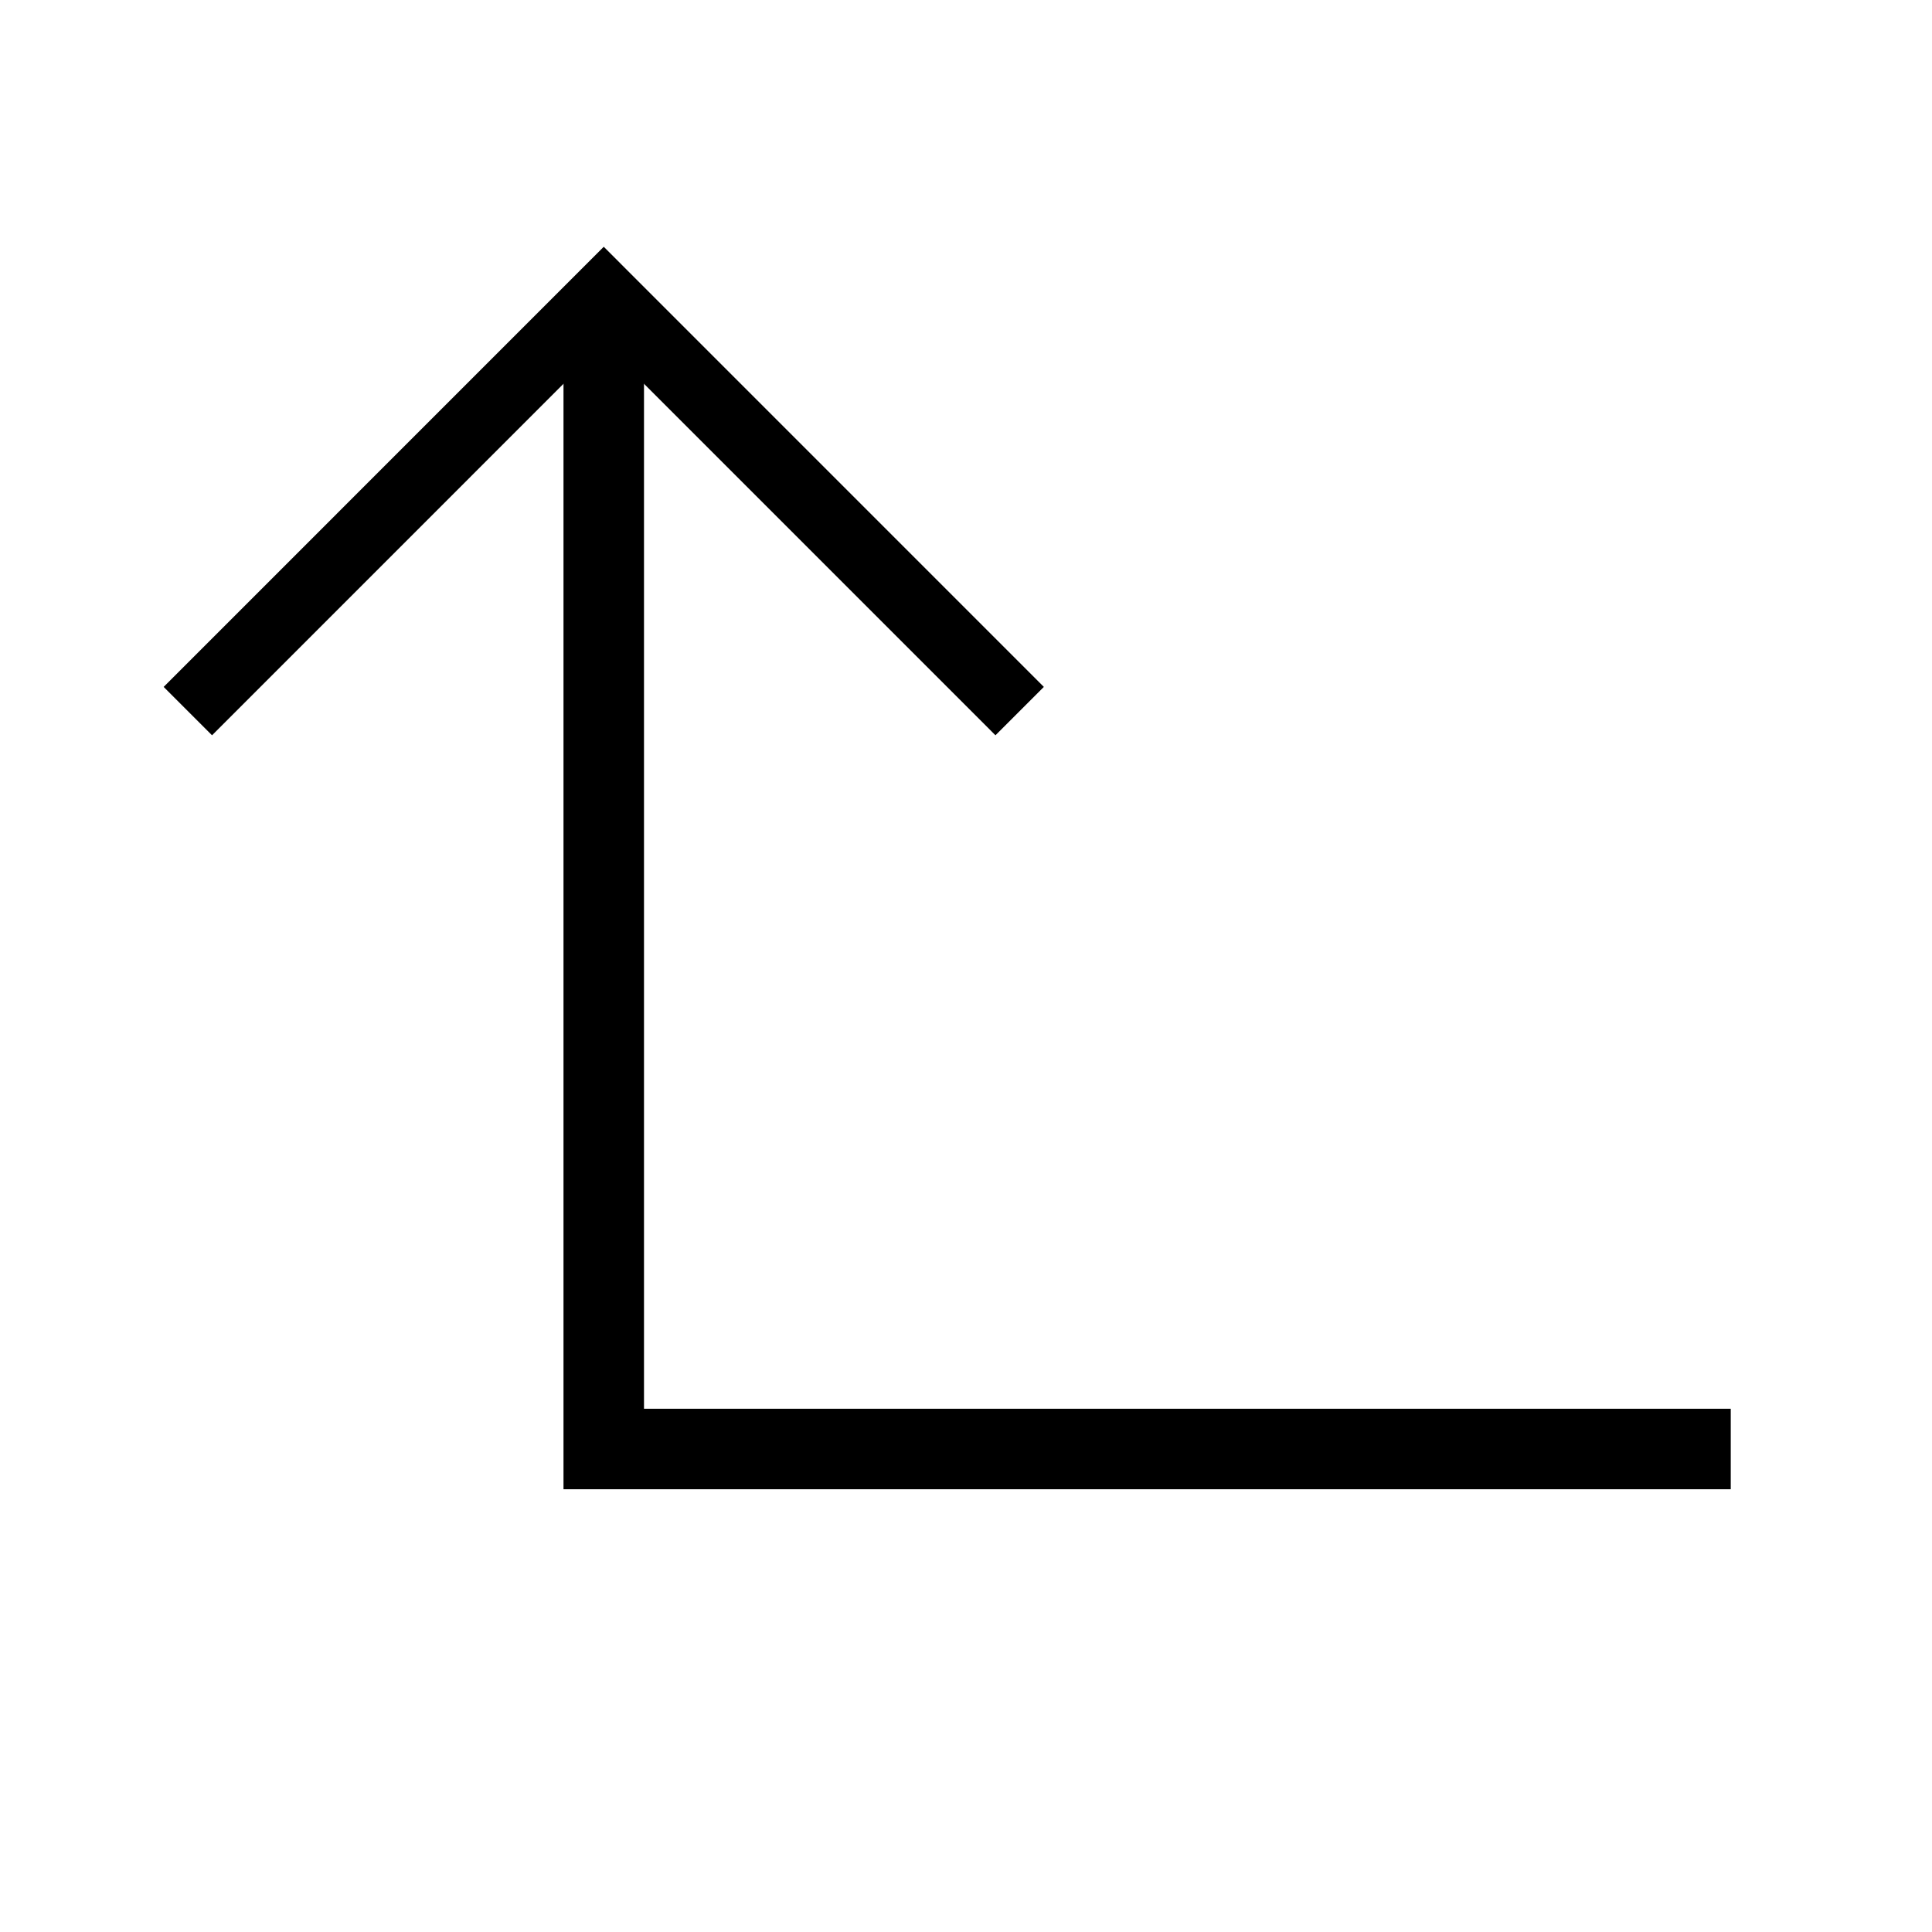
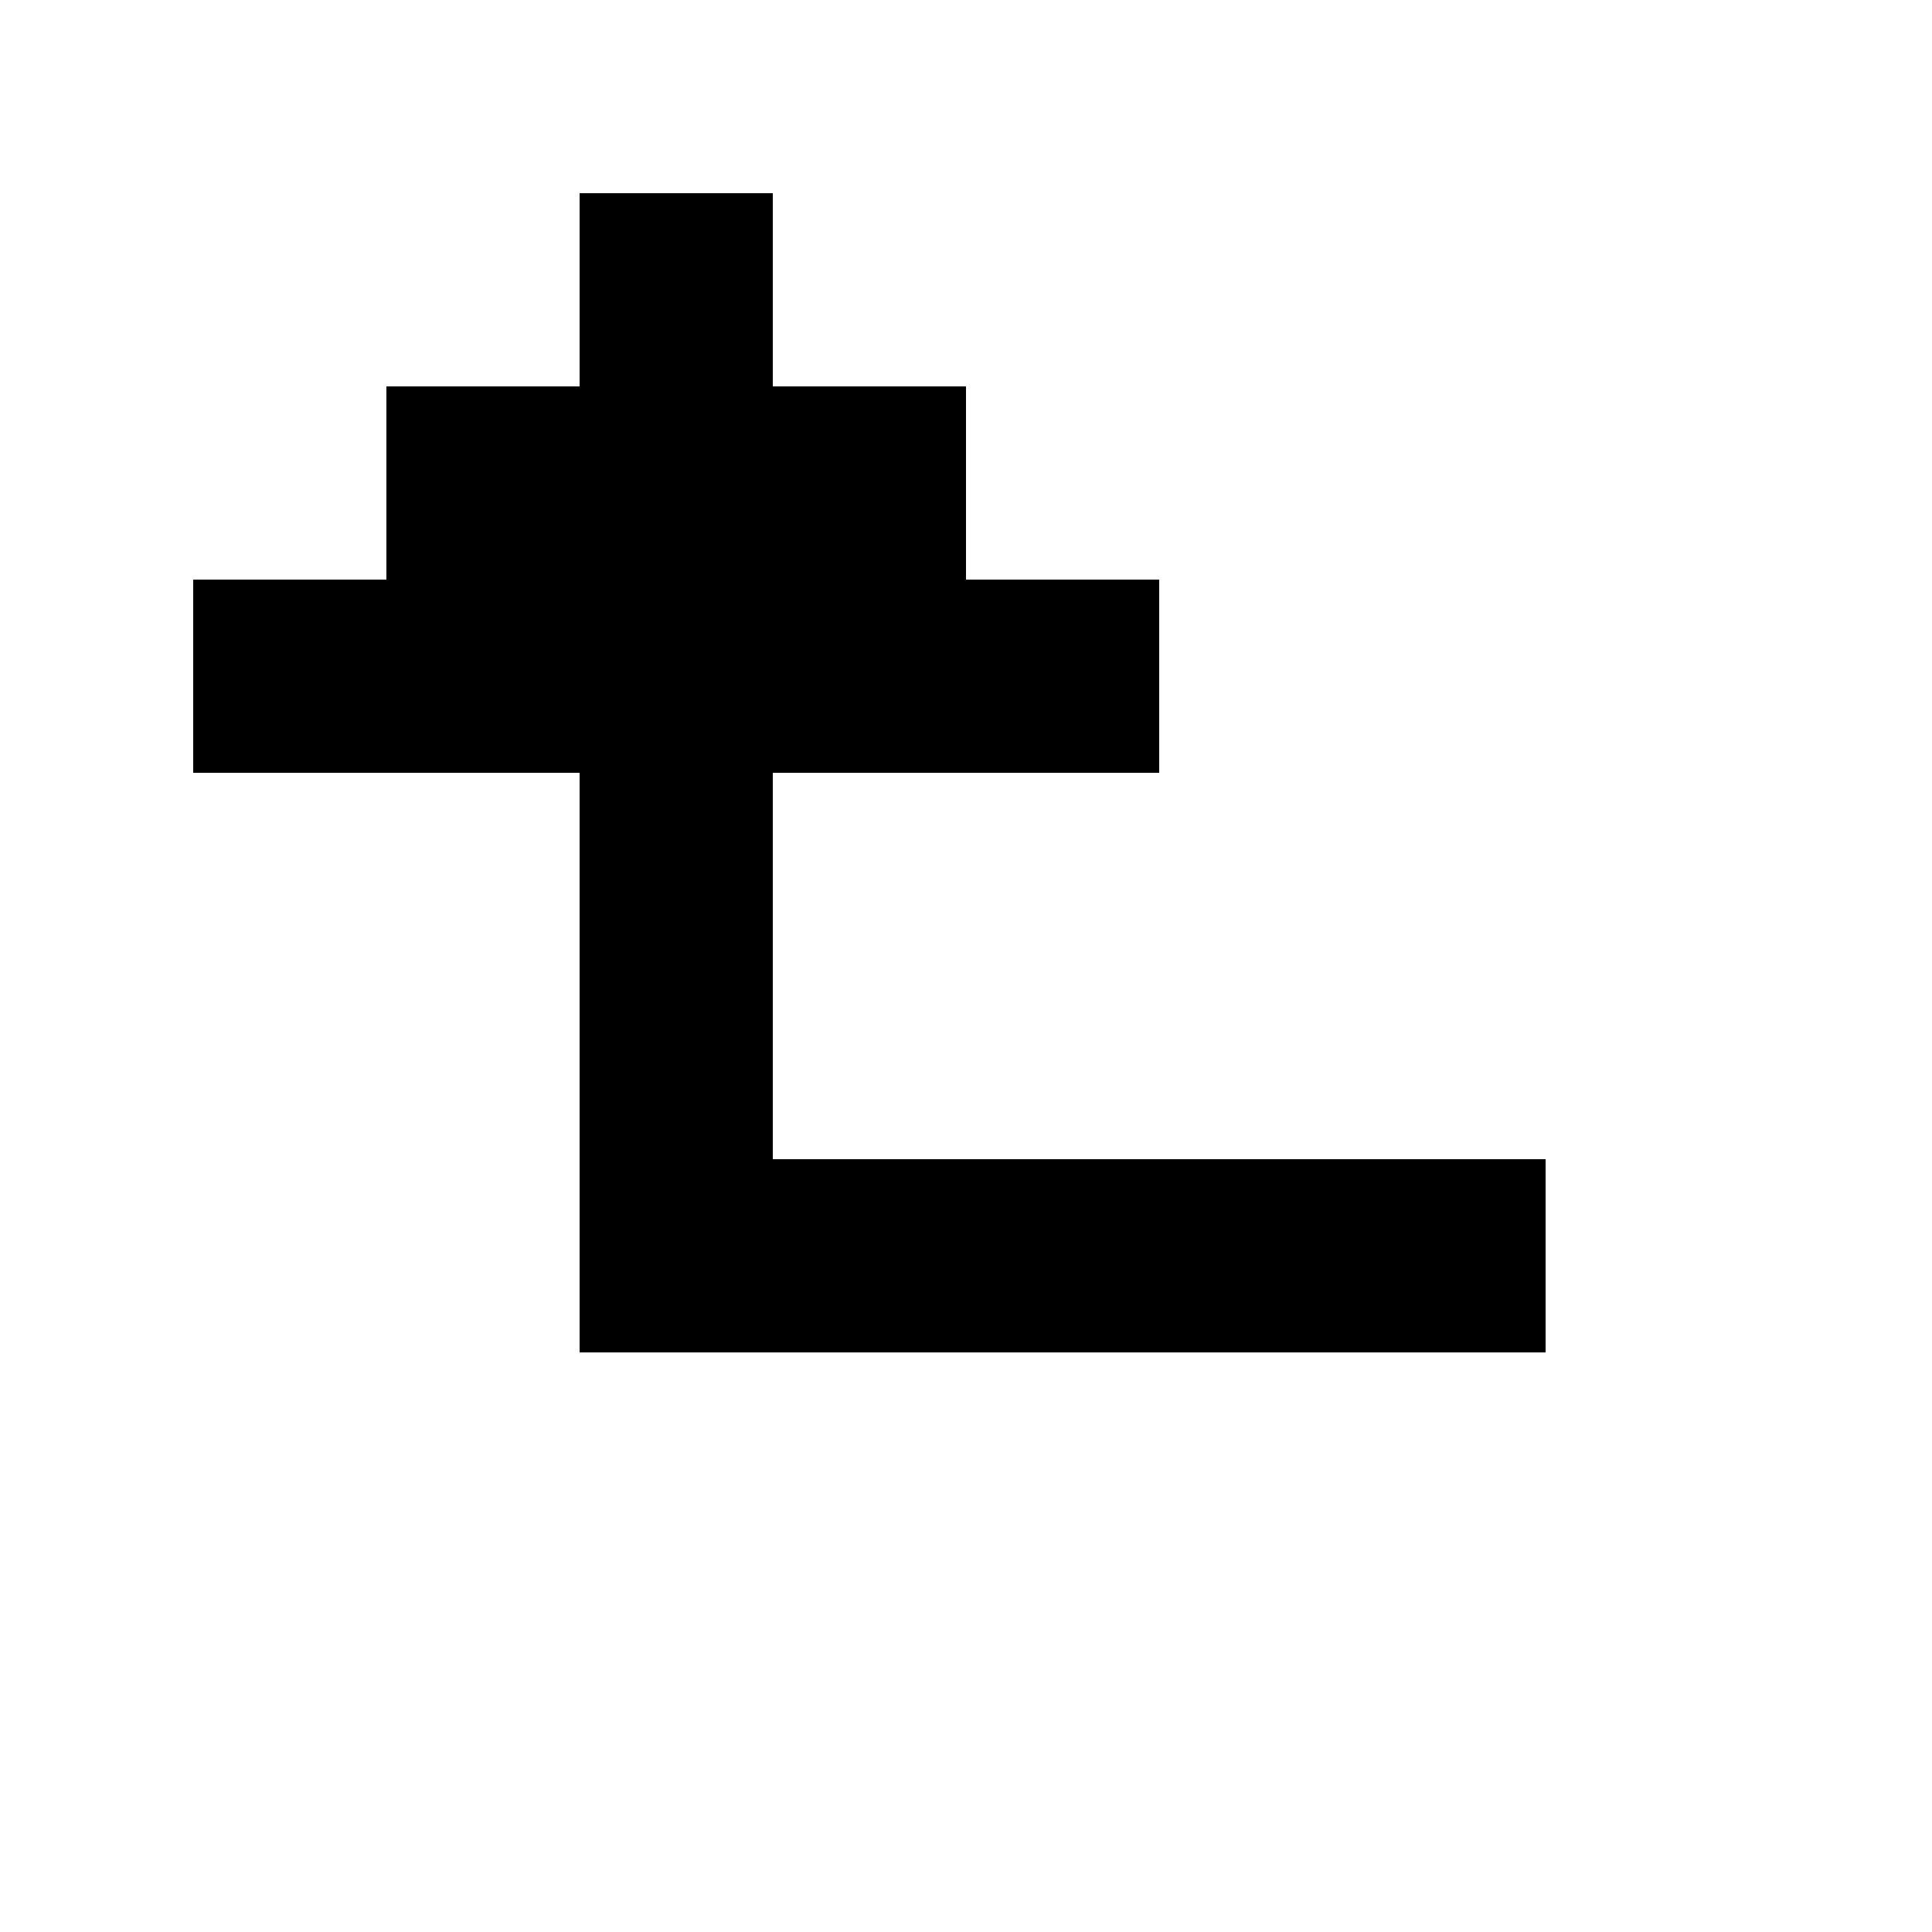
- <svg xmlns="http://www.w3.org/2000/svg" version="1.1" width="48" height="48" viewBox="0 0 48 48" enable-background="new 0 0 24.00 24.00" xml:space="preserve" id="svg4">
-   <defs id="defs8" />
-   <path style="fill:none;stroke:#000000;stroke-width:2;stroke-linecap:butt;stroke-linejoin:miter;stroke-opacity:1" d="M 43,36 H 15 V 7.333" id="path835" />
-   <path id="path841" style="fill:none;stroke:#000000;stroke-width:1.7;stroke-linecap:butt;stroke-linejoin:miter;stroke-opacity:1;stroke-miterlimit:4;stroke-dasharray:none" d="M 4.667,17.667 15,7.333 25.333,17.667" />
+ <svg xmlns="http://www.w3.org/2000/svg" viewBox="0 0 10 10" width="48" height="48" shape-rendering="crispEdges" fill="#000">
+   <path d="M3 1h1v1h-1zM2 2h3v1h-3zM1 3h5v1h-5zM3 4h1v1h-1zM3 5h1v1h-1zM3 6h5v1h-5z" />
</svg>
